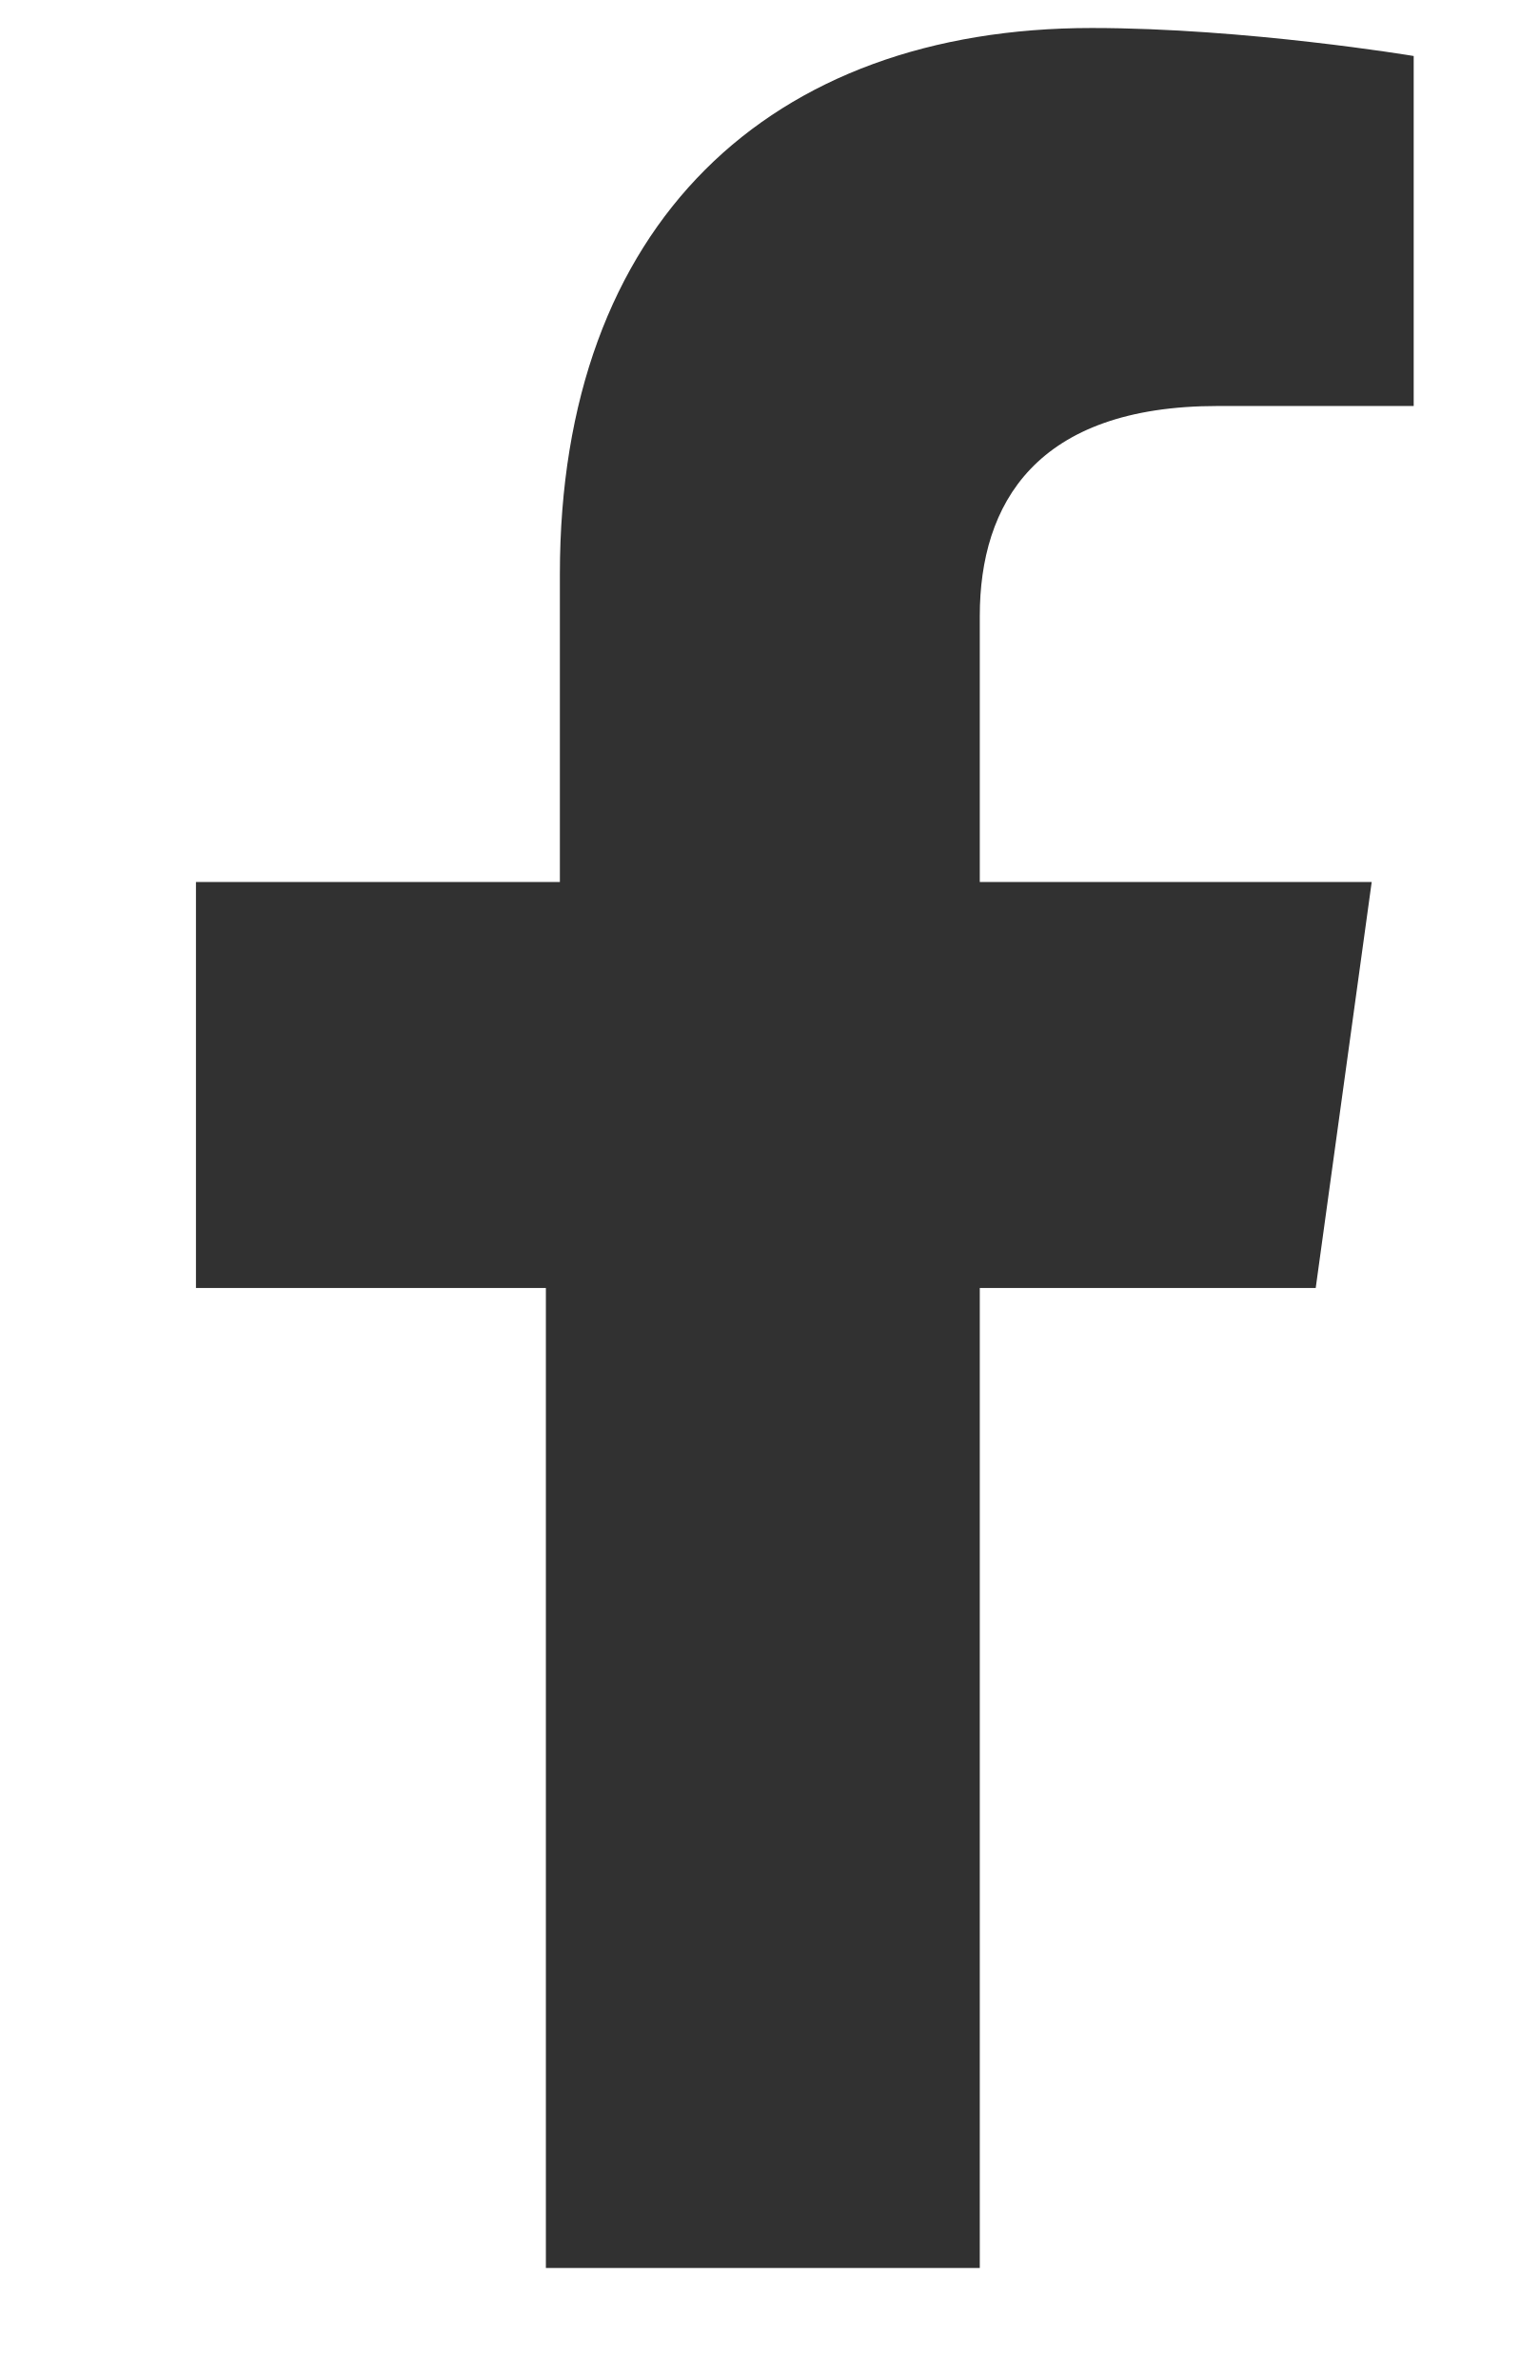
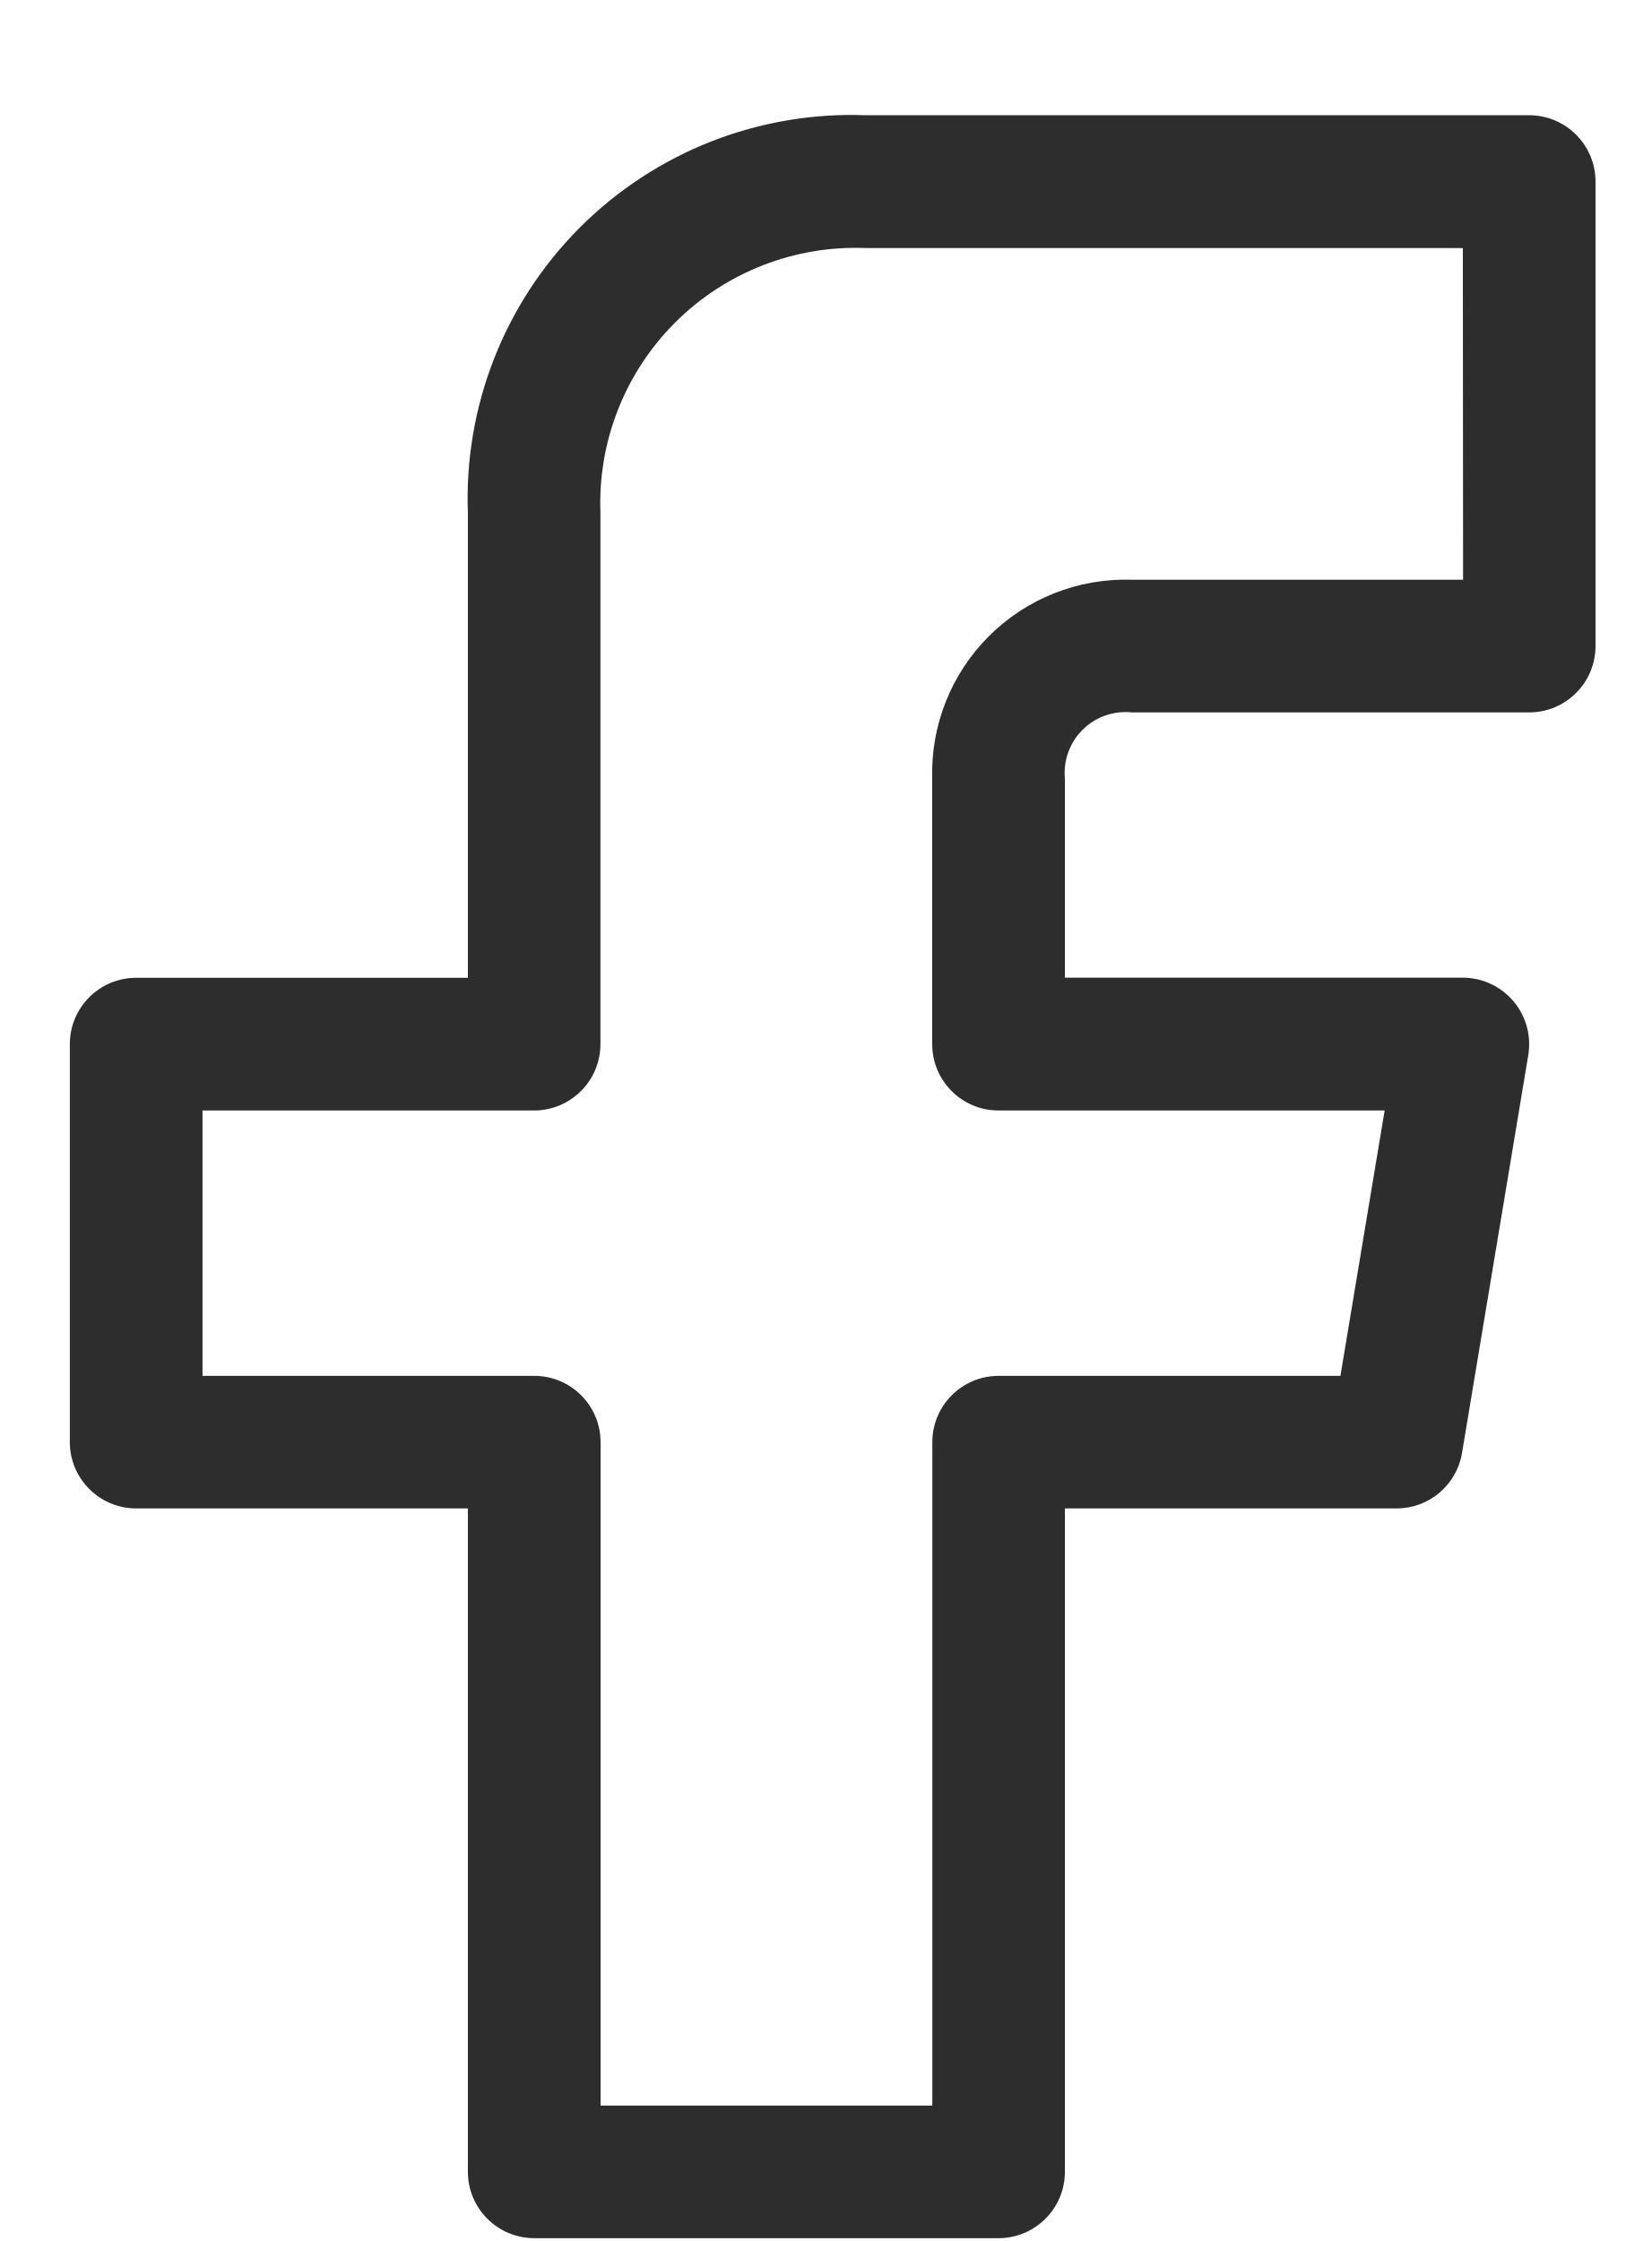
- <svg xmlns="http://www.w3.org/2000/svg" version="1.1" id="Layer_1" x="0px" y="0px" viewBox="0 0 11 17" style="enable-background:new 0 0 11 17;" xml:space="preserve">
-   <style type="text/css">
- 	.st0{fill:#313131;}
- </style>
-   <path class="st0" d="M9.4,9.2H7v7H3.9v-7H1.4V6.3h2.6V4.1c0-2.5,1.5-3.9,3.8-3.9c1.1,0,2.3,0.2,2.3,0.2v2.5H8.7C7.4,2.9,7,3.6,7,4.4  v1.9h2.8L9.4,9.2z" />
+ <svg xmlns="http://www.w3.org/2000/svg" id="Layer_1" data-name="Layer 1" viewBox="0 0 14 19">
+   <defs>
+     <style>.cls-1{fill:none;}.cls-2{clip-path:url(#clip-path);}.cls-3{fill:#2d2d2d;}</style>
+     <clipPath id="clip-path">
+       <rect class="cls-1" x="0.592" y="0.977" width="12.938" height="18" />
+     </clipPath>
+   </defs>
+   <g class="cls-2">
+     <path class="cls-3" d="M12.967.977H7.342a3.254,3.254,0,0,0-3.375,3.375v3.938H1.154a.563.563,0,0,0-.562.562v3.375a.563.563,0,0,0,.562.562H3.967v5.625a.563.563,0,0,0,.562.562H8.467a.563.563,0,0,0,.562-.562v-5.625h2.812a.562.562,0,0,0,.555-.47l.562-3.375a.564.564,0,0,0-.555-.655H9.029V6.602a.516.516,0,0,1,.567-.562h3.37a.563.563,0,0,0,.562-.562V1.539a.563.563,0,0,0-.562-.562Zm-.562,3.938H9.592a1.64,1.64,0,0,0-1.688,1.688v2.25a.562.562,0,0,0,.562.562H11.74l-.375,2.25H8.467a.562.562,0,0,0-.562.562v5.625H5.092v-5.625a.562.562,0,0,0-.562-.562H1.717v-2.25H4.529a.563.563,0,0,0,.562-.562v-4.5a2.165,2.165,0,0,1,2.25-2.25h5.062Z" />
+   </g>
</svg>
